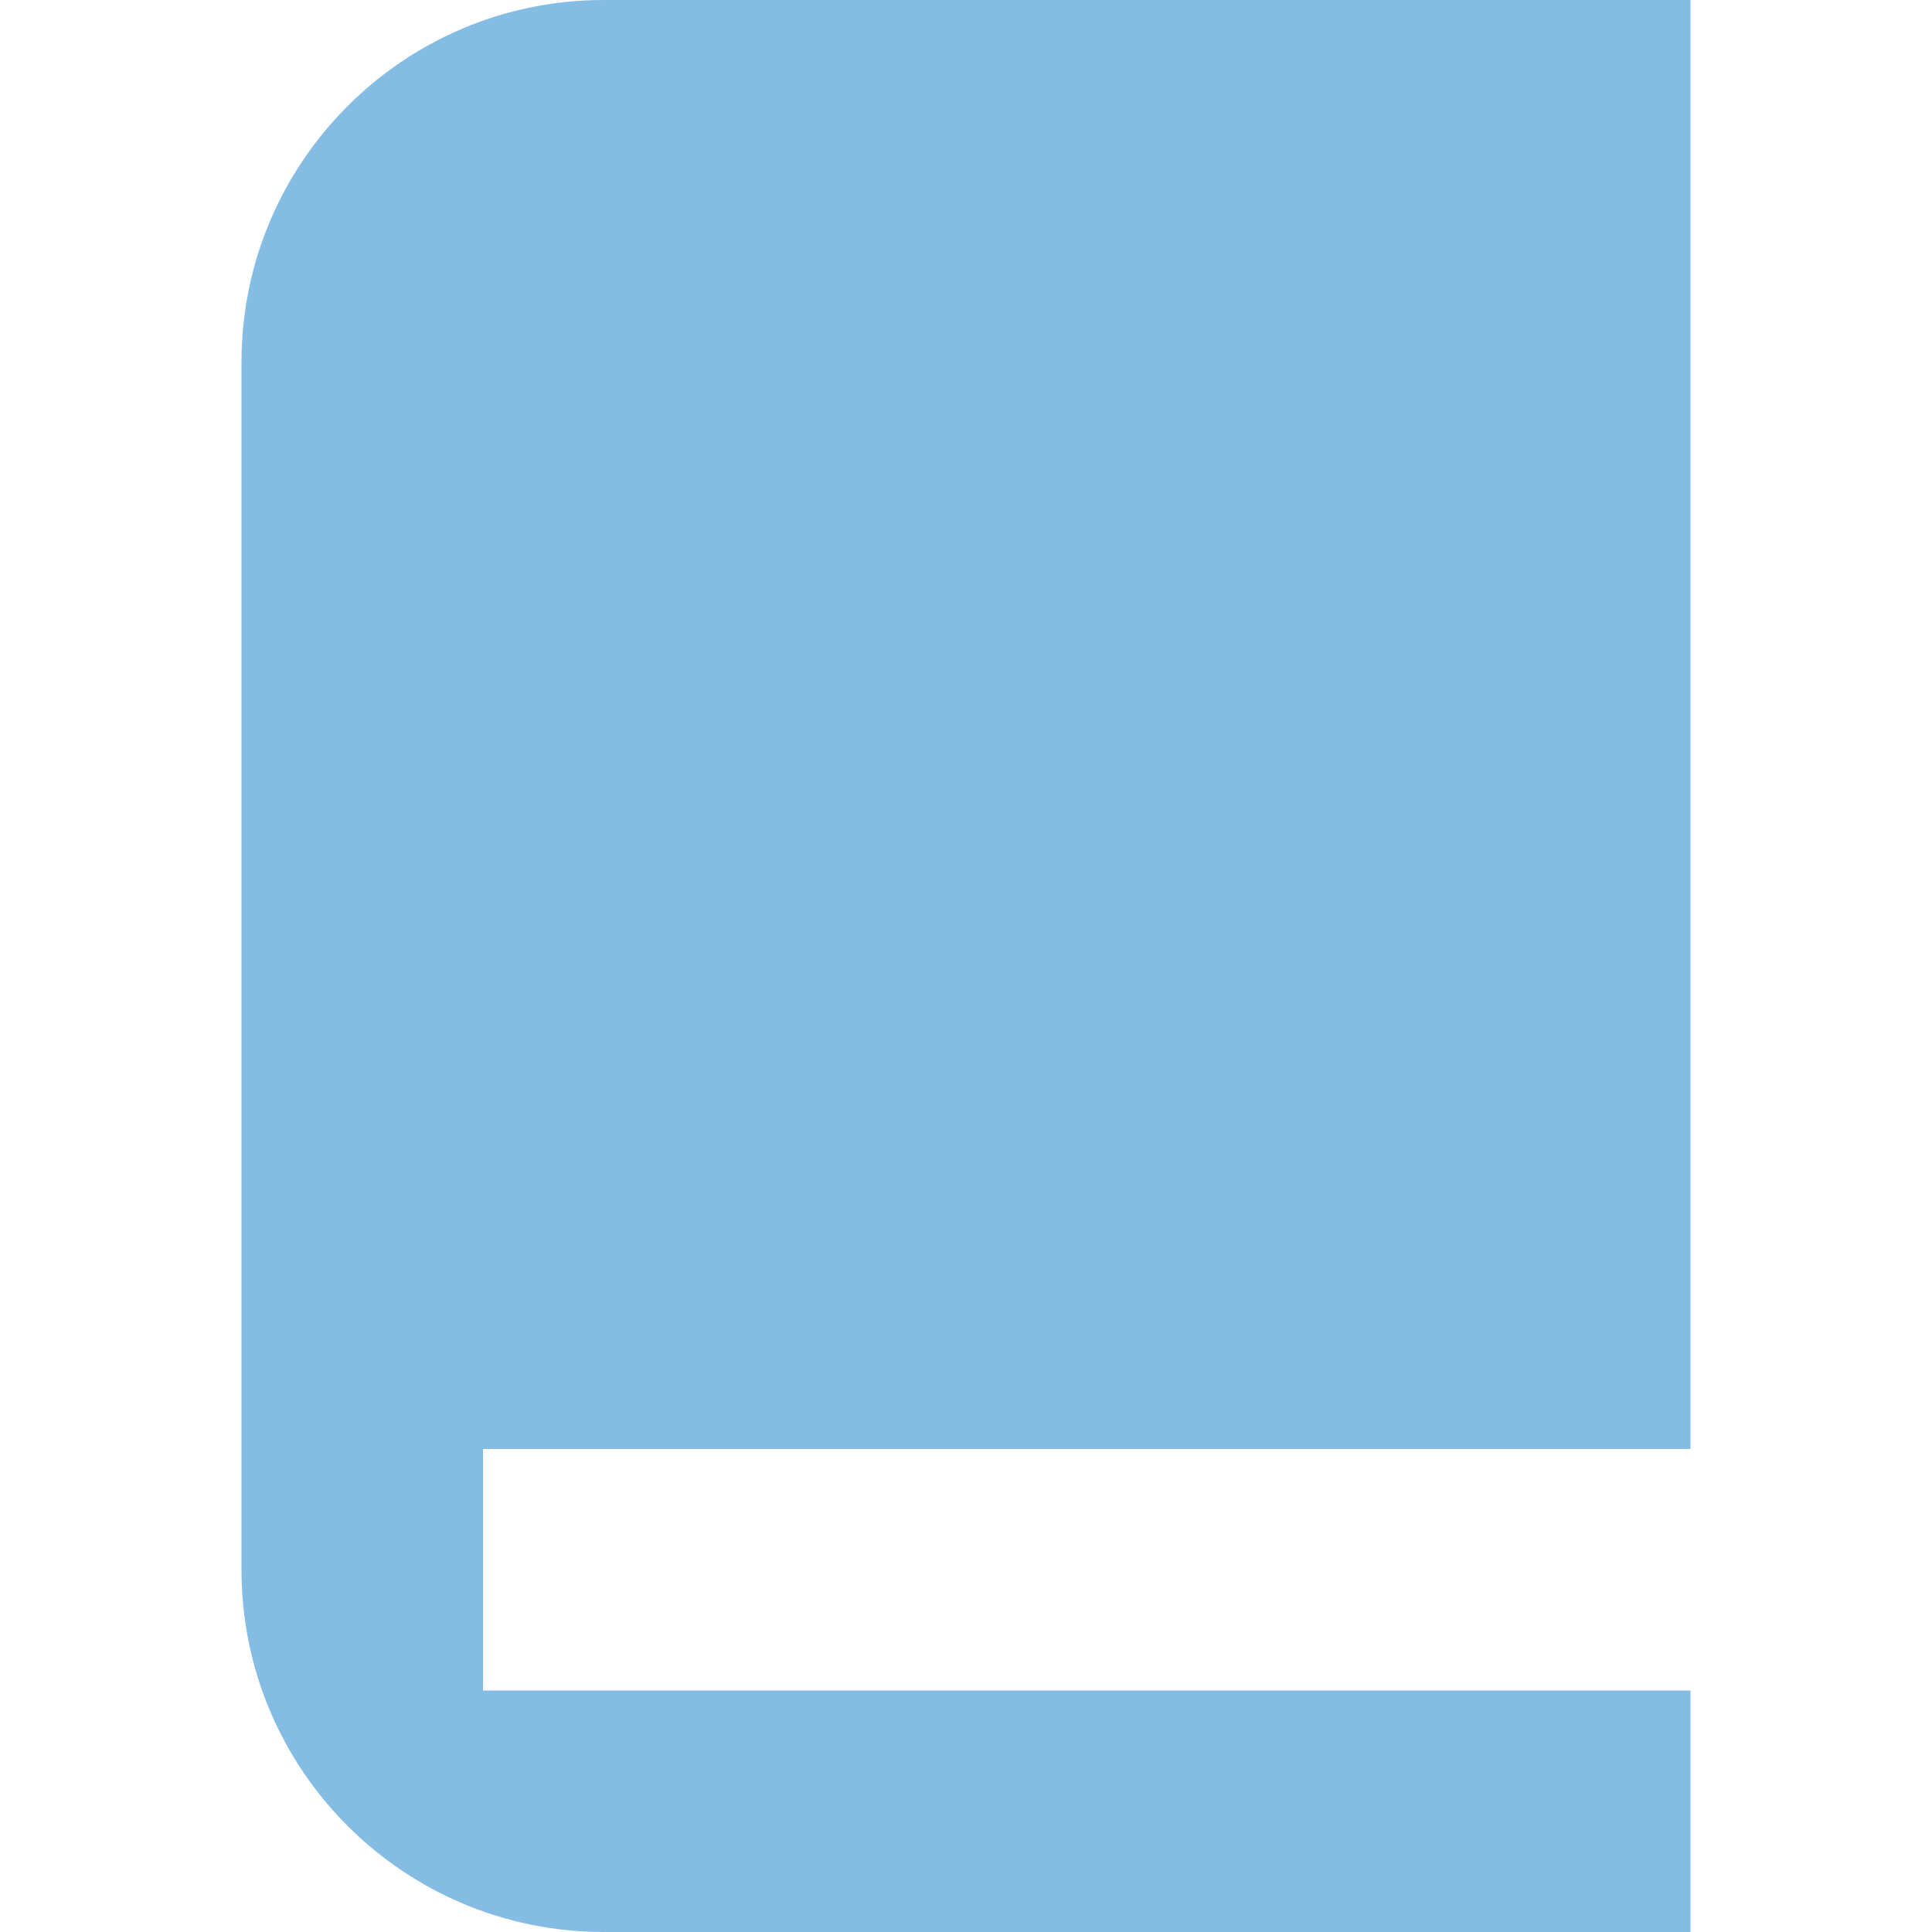
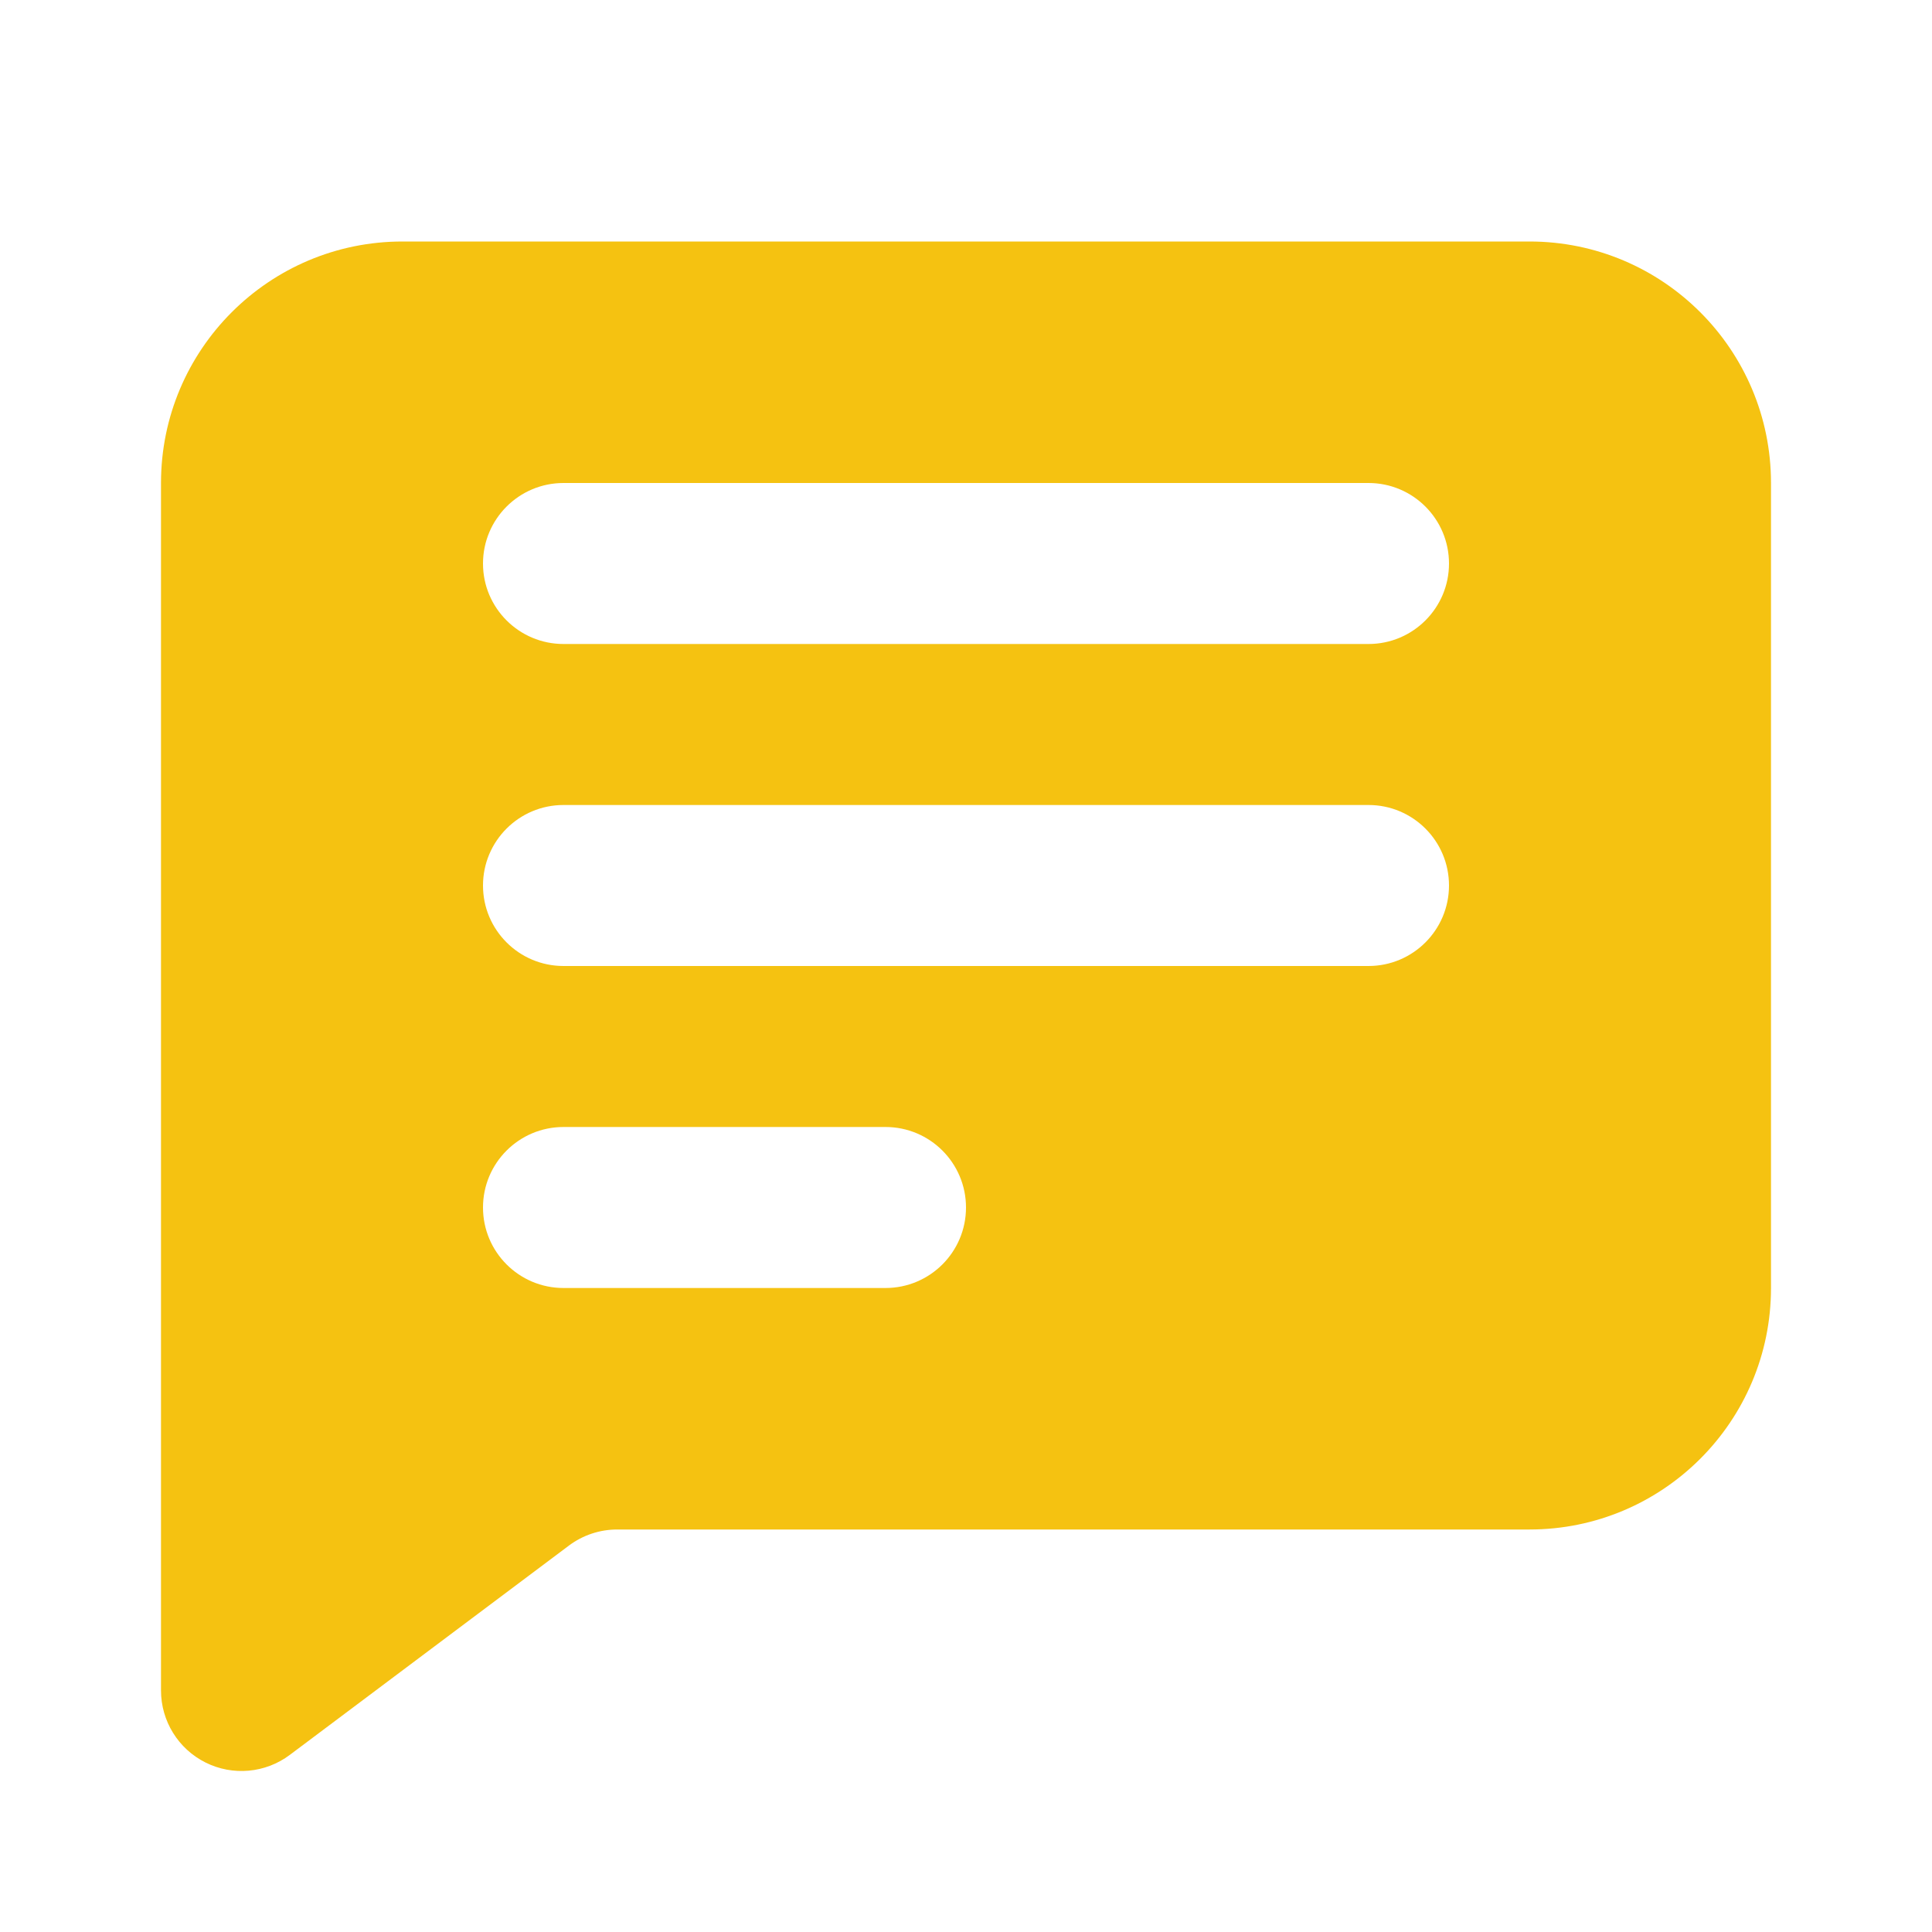
- <svg xmlns="http://www.w3.org/2000/svg" viewBox="0 0 16 16" fill="none">
+ <svg xmlns="http://www.w3.org/2000/svg" viewBox="0 0 24 24" fill="none">
  <g id="SVGRepo_bgCarrier" stroke-width="0" />
  <g id="SVGRepo_tracerCarrier" stroke-linecap="round" stroke-linejoin="round" />
  <g id="SVGRepo_iconCarrier">
-     <path d="M5 0C3.343 0 2 1.343 2 3V13C2 14.657 3.343 16 5 16H14V14H4V12H14V0H5Z" fill="#84bce4" />
+     <path fill="#f5c211" fill-rule="evenodd" d="M2 6a3 3 0 0 1 3-3h14a3 3 0 0 1 3 3v10a3 3 0 0 1-3 3H7.667a1 1 0 0 0-.6.2L3.6 21.8A1 1 0 0 1 2 21V6zm5 0a1 1 0 0 0 0 2h10a1 1 0 1 0 0-2H7zm0 4a1 1 0 1 0 0 2h10a1 1 0 1 0 0-2H7zm0 4a1 1 0 1 0 0 2h4a1 1 0 1 0 0-2H7z" clip-rule="evenodd" />
  </g>
</svg>
